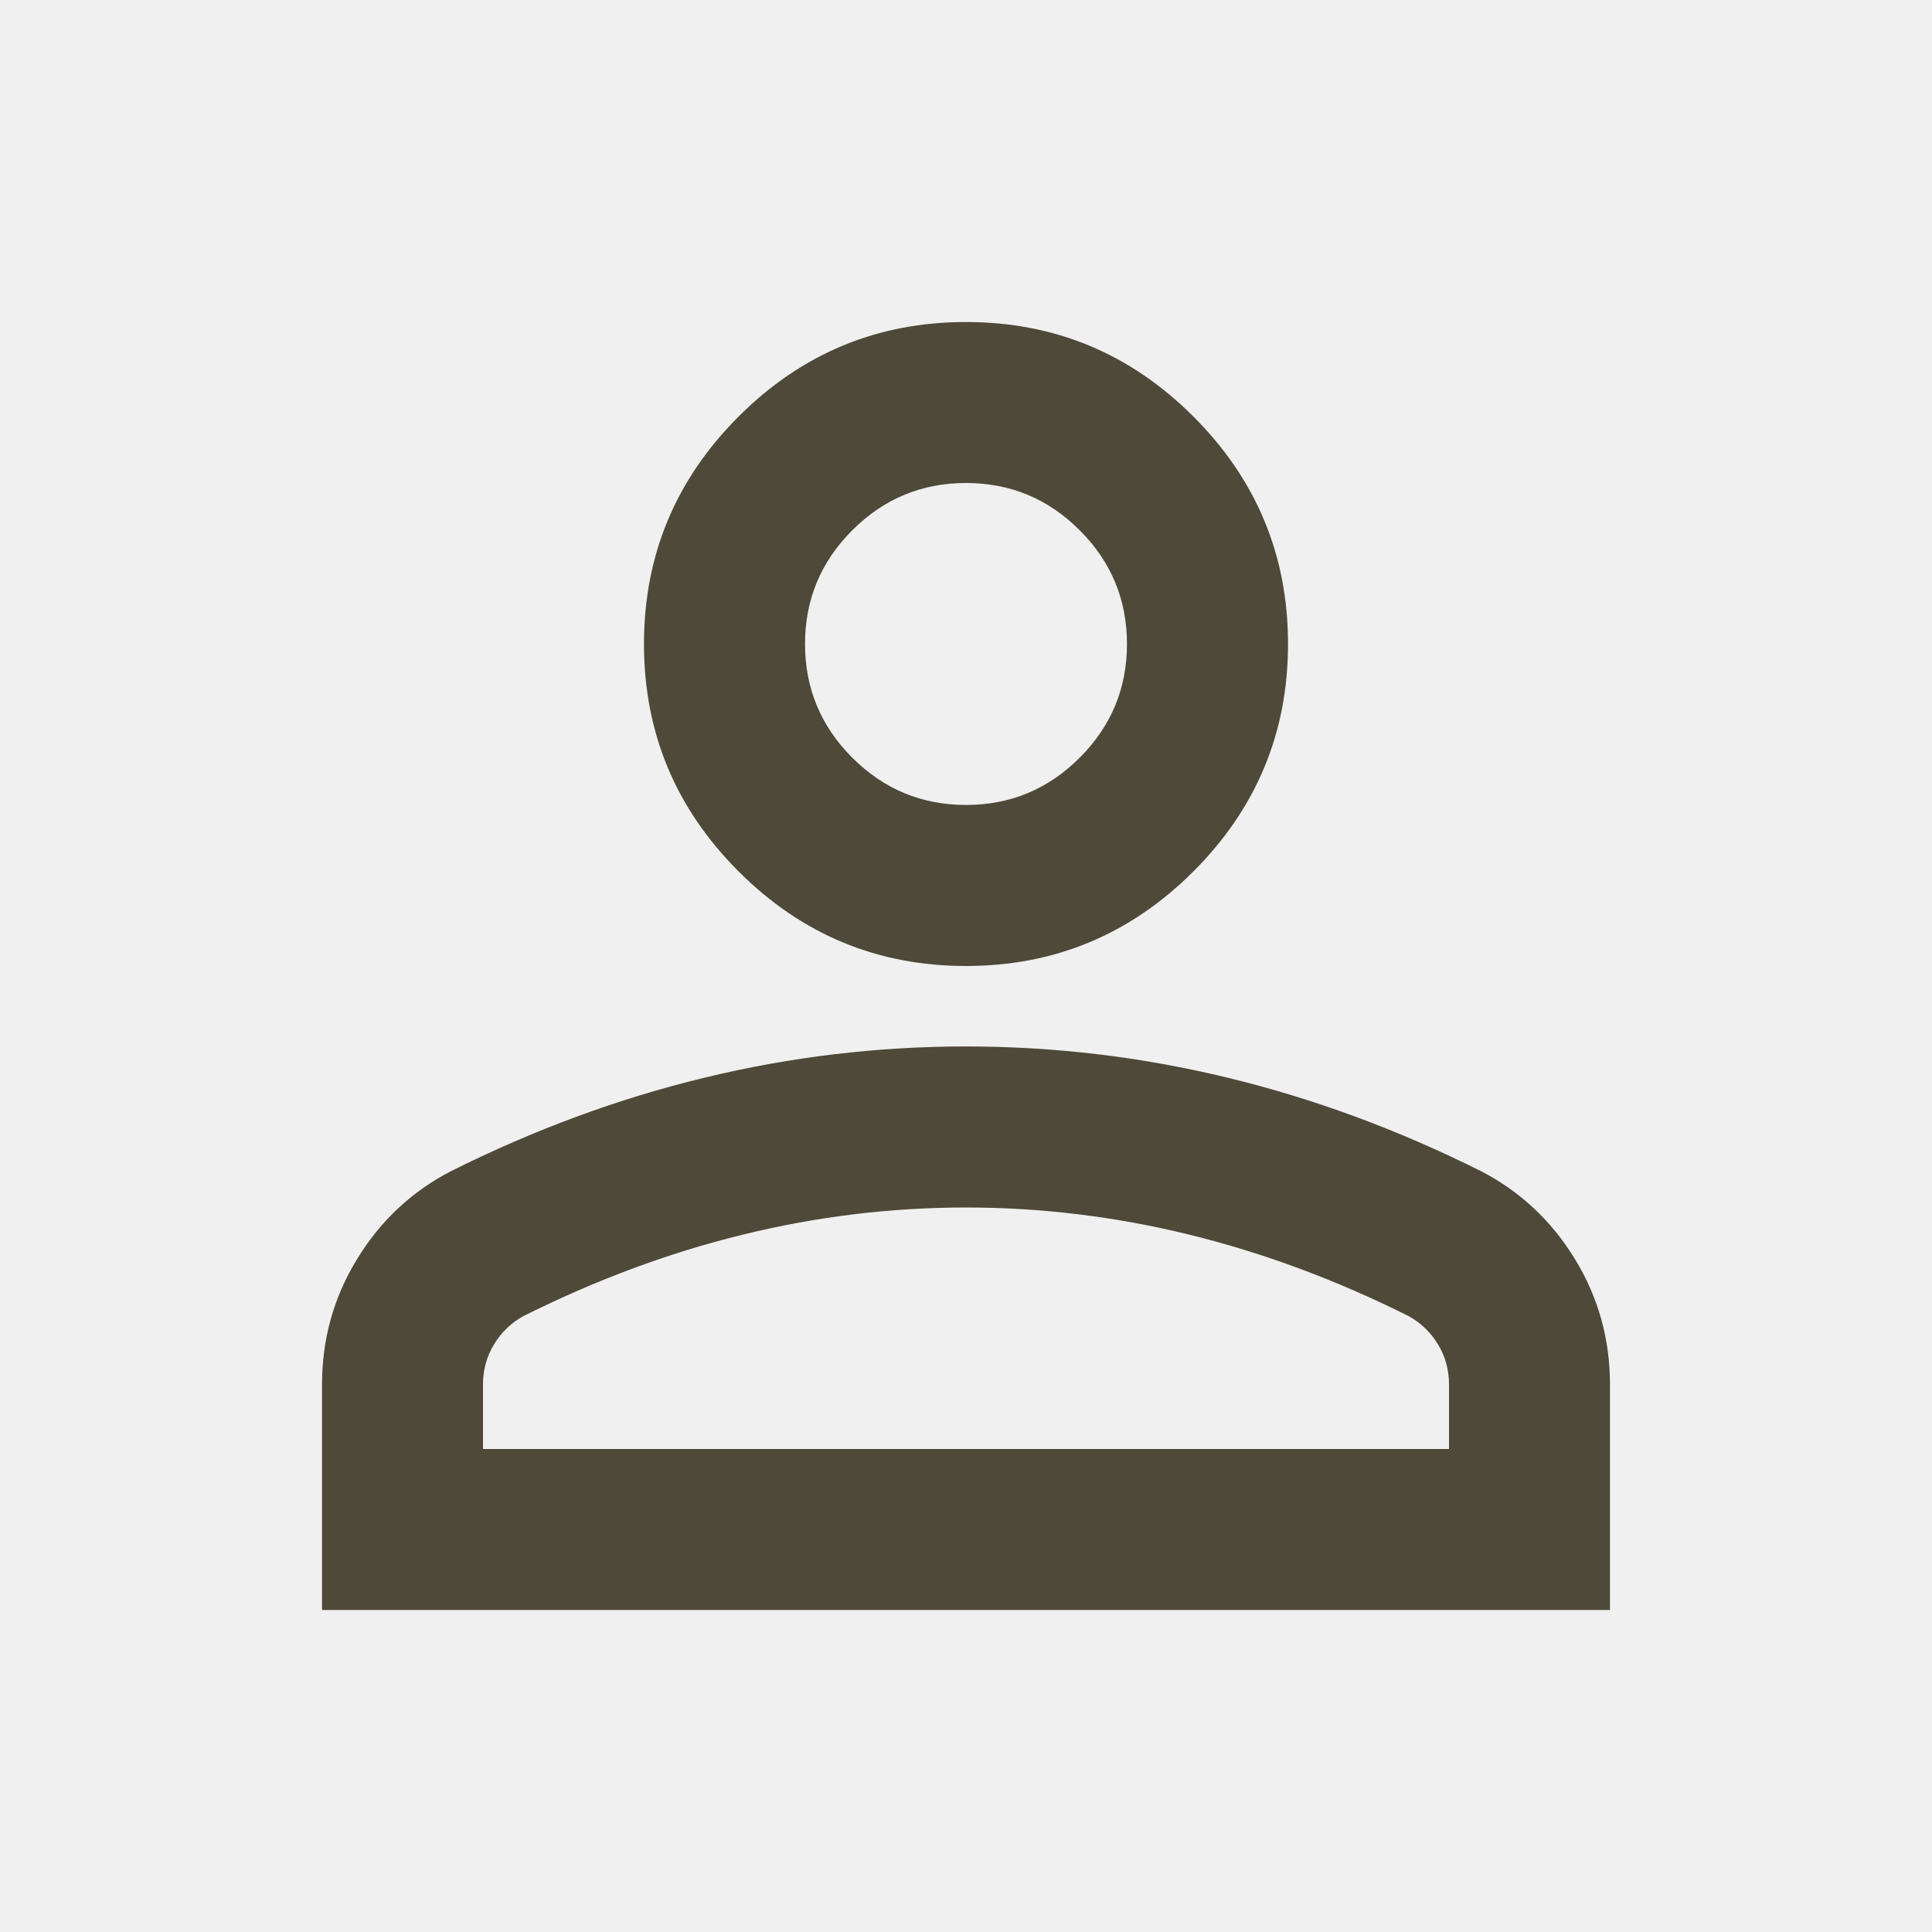
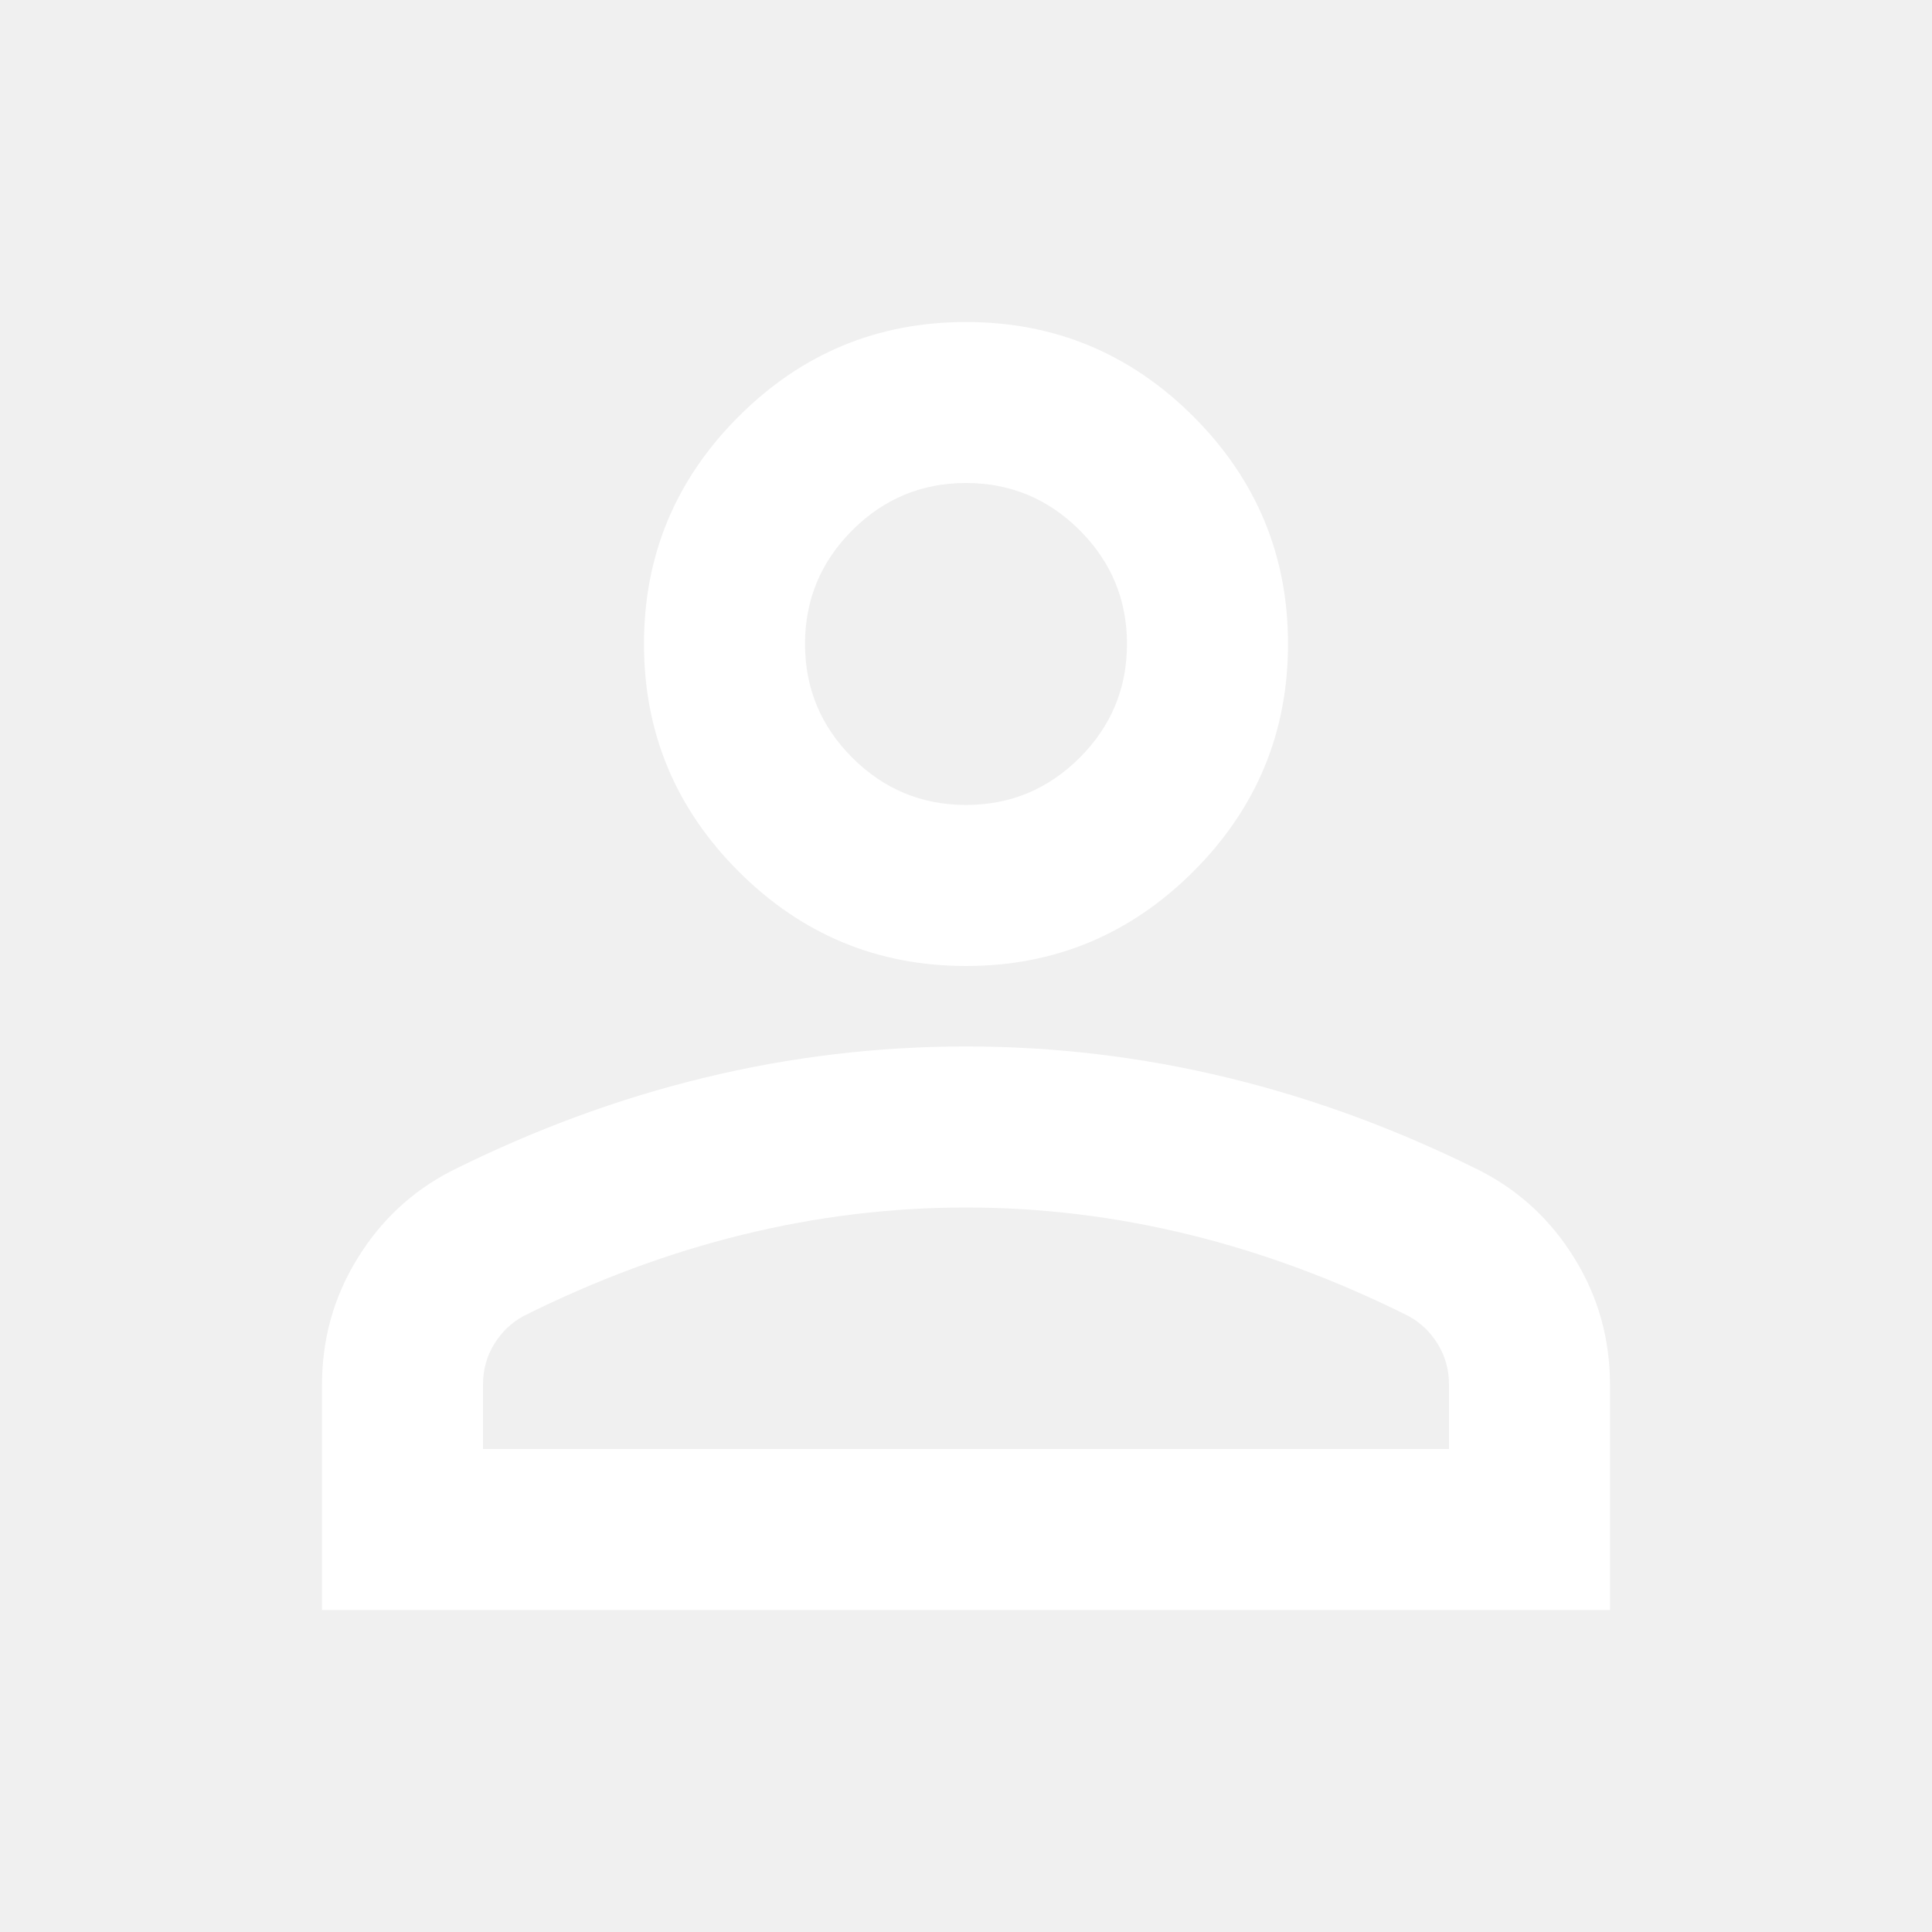
<svg xmlns="http://www.w3.org/2000/svg" width="28" height="28" viewBox="0 0 28 28" fill="none">
-   <path d="M14 14C12.717 14 11.618 13.543 10.704 12.629C9.79 11.715 9.333 10.617 9.333 9.333C9.333 8.05 9.79 6.951 10.704 6.037C11.618 5.123 12.717 4.667 14 4.667C15.283 4.667 16.382 5.123 17.296 6.037C18.21 6.951 18.667 8.05 18.667 9.333C18.667 10.617 18.21 11.715 17.296 12.629C16.382 13.543 15.283 14 14 14ZM4.667 23.333V20.067C4.667 19.405 4.837 18.798 5.177 18.244C5.517 17.689 5.969 17.267 6.533 16.975C7.739 16.372 8.964 15.92 10.208 15.619C11.453 15.317 12.717 15.166 14 15.166C15.283 15.166 16.547 15.317 17.792 15.619C19.036 15.92 20.261 16.372 21.467 16.975C22.03 17.267 22.483 17.689 22.823 18.244C23.163 18.798 23.333 19.405 23.333 20.067V23.333H4.667ZM7 21H21V20.067C21 19.853 20.947 19.658 20.84 19.483C20.733 19.308 20.592 19.172 20.417 19.075C19.367 18.55 18.307 18.156 17.238 17.894C16.168 17.631 15.089 17.5 14 17.5C12.911 17.5 11.832 17.631 10.762 17.894C9.693 18.156 8.633 18.55 7.583 19.075C7.408 19.172 7.267 19.308 7.16 19.483C7.053 19.658 7 19.853 7 20.067V21ZM14 11.666C14.642 11.666 15.191 11.438 15.648 10.981C16.105 10.524 16.333 9.975 16.333 9.333C16.333 8.691 16.105 8.142 15.648 7.685C15.191 7.228 14.642 7 14 7C13.358 7 12.809 7.228 12.352 7.685C11.895 8.142 11.667 8.691 11.667 9.333C11.667 9.975 11.895 10.524 12.352 10.981C12.809 11.438 13.358 11.666 14 11.666Z" fill="#4E4938" />
+   <path d="M14 14C12.717 14 11.618 13.543 10.704 12.629C9.79 11.715 9.333 10.617 9.333 9.333C9.333 8.05 9.79 6.951 10.704 6.037C11.618 5.123 12.717 4.667 14 4.667C15.283 4.667 16.382 5.123 17.296 6.037C18.21 6.951 18.667 8.05 18.667 9.333C18.667 10.617 18.21 11.715 17.296 12.629C16.382 13.543 15.283 14 14 14ZM4.667 23.333V20.067C4.667 19.405 4.837 18.798 5.177 18.244C5.517 17.689 5.969 17.267 6.533 16.975C7.739 16.372 8.964 15.92 10.208 15.619C11.453 15.317 12.717 15.166 14 15.166C15.283 15.166 16.547 15.317 17.792 15.619C19.036 15.92 20.261 16.372 21.467 16.975C22.03 17.267 22.483 17.689 22.823 18.244C23.163 18.798 23.333 19.405 23.333 20.067V23.333H4.667ZM7 21H21V20.067C21 19.853 20.947 19.658 20.84 19.483C20.733 19.308 20.592 19.172 20.417 19.075C19.367 18.55 18.307 18.156 17.238 17.894C16.168 17.631 15.089 17.5 14 17.5C12.911 17.5 11.832 17.631 10.762 17.894C9.693 18.156 8.633 18.55 7.583 19.075C7.408 19.172 7.267 19.308 7.16 19.483C7.053 19.658 7 19.853 7 20.067V21ZM14 11.666C14.642 11.666 15.191 11.438 15.648 10.981C16.105 10.524 16.333 9.975 16.333 9.333C16.333 8.691 16.105 8.142 15.648 7.685C15.191 7.228 14.642 7 14 7C13.358 7 12.809 7.228 12.352 7.685C11.895 8.142 11.667 8.691 11.667 9.333C11.667 9.975 11.895 10.524 12.352 10.981C12.809 11.438 13.358 11.666 14 11.666Z" fill="white" />
</svg>
